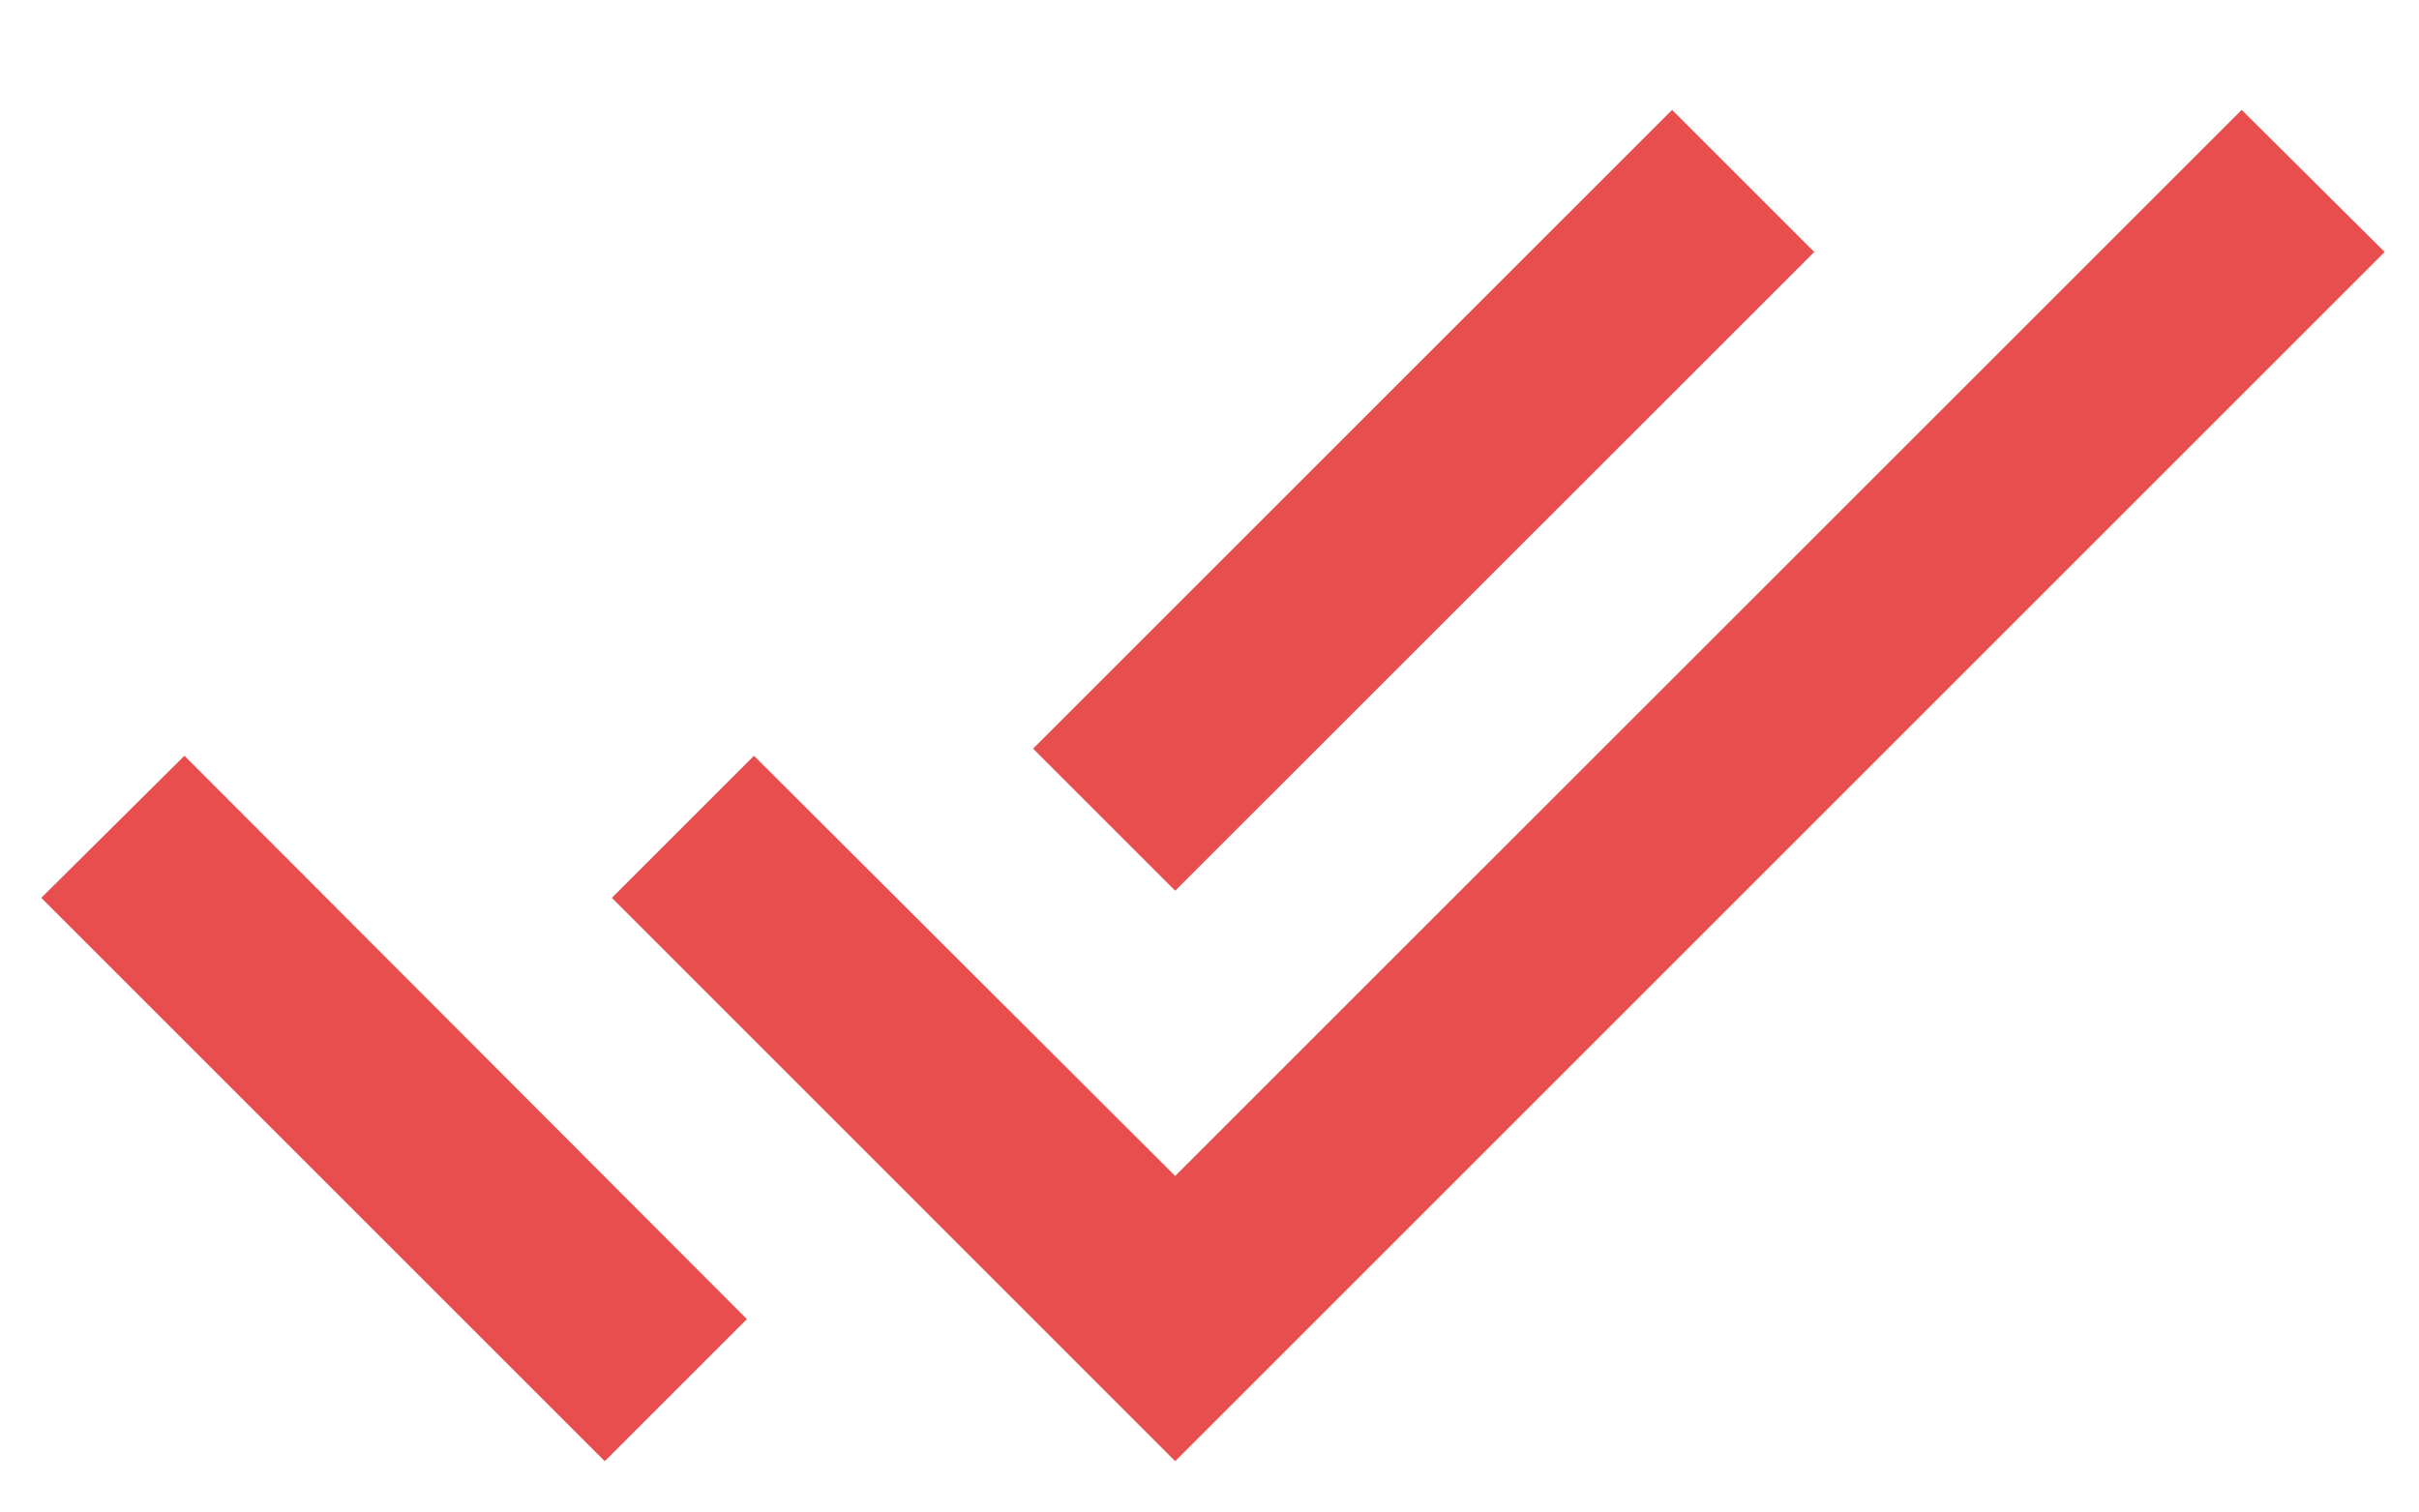
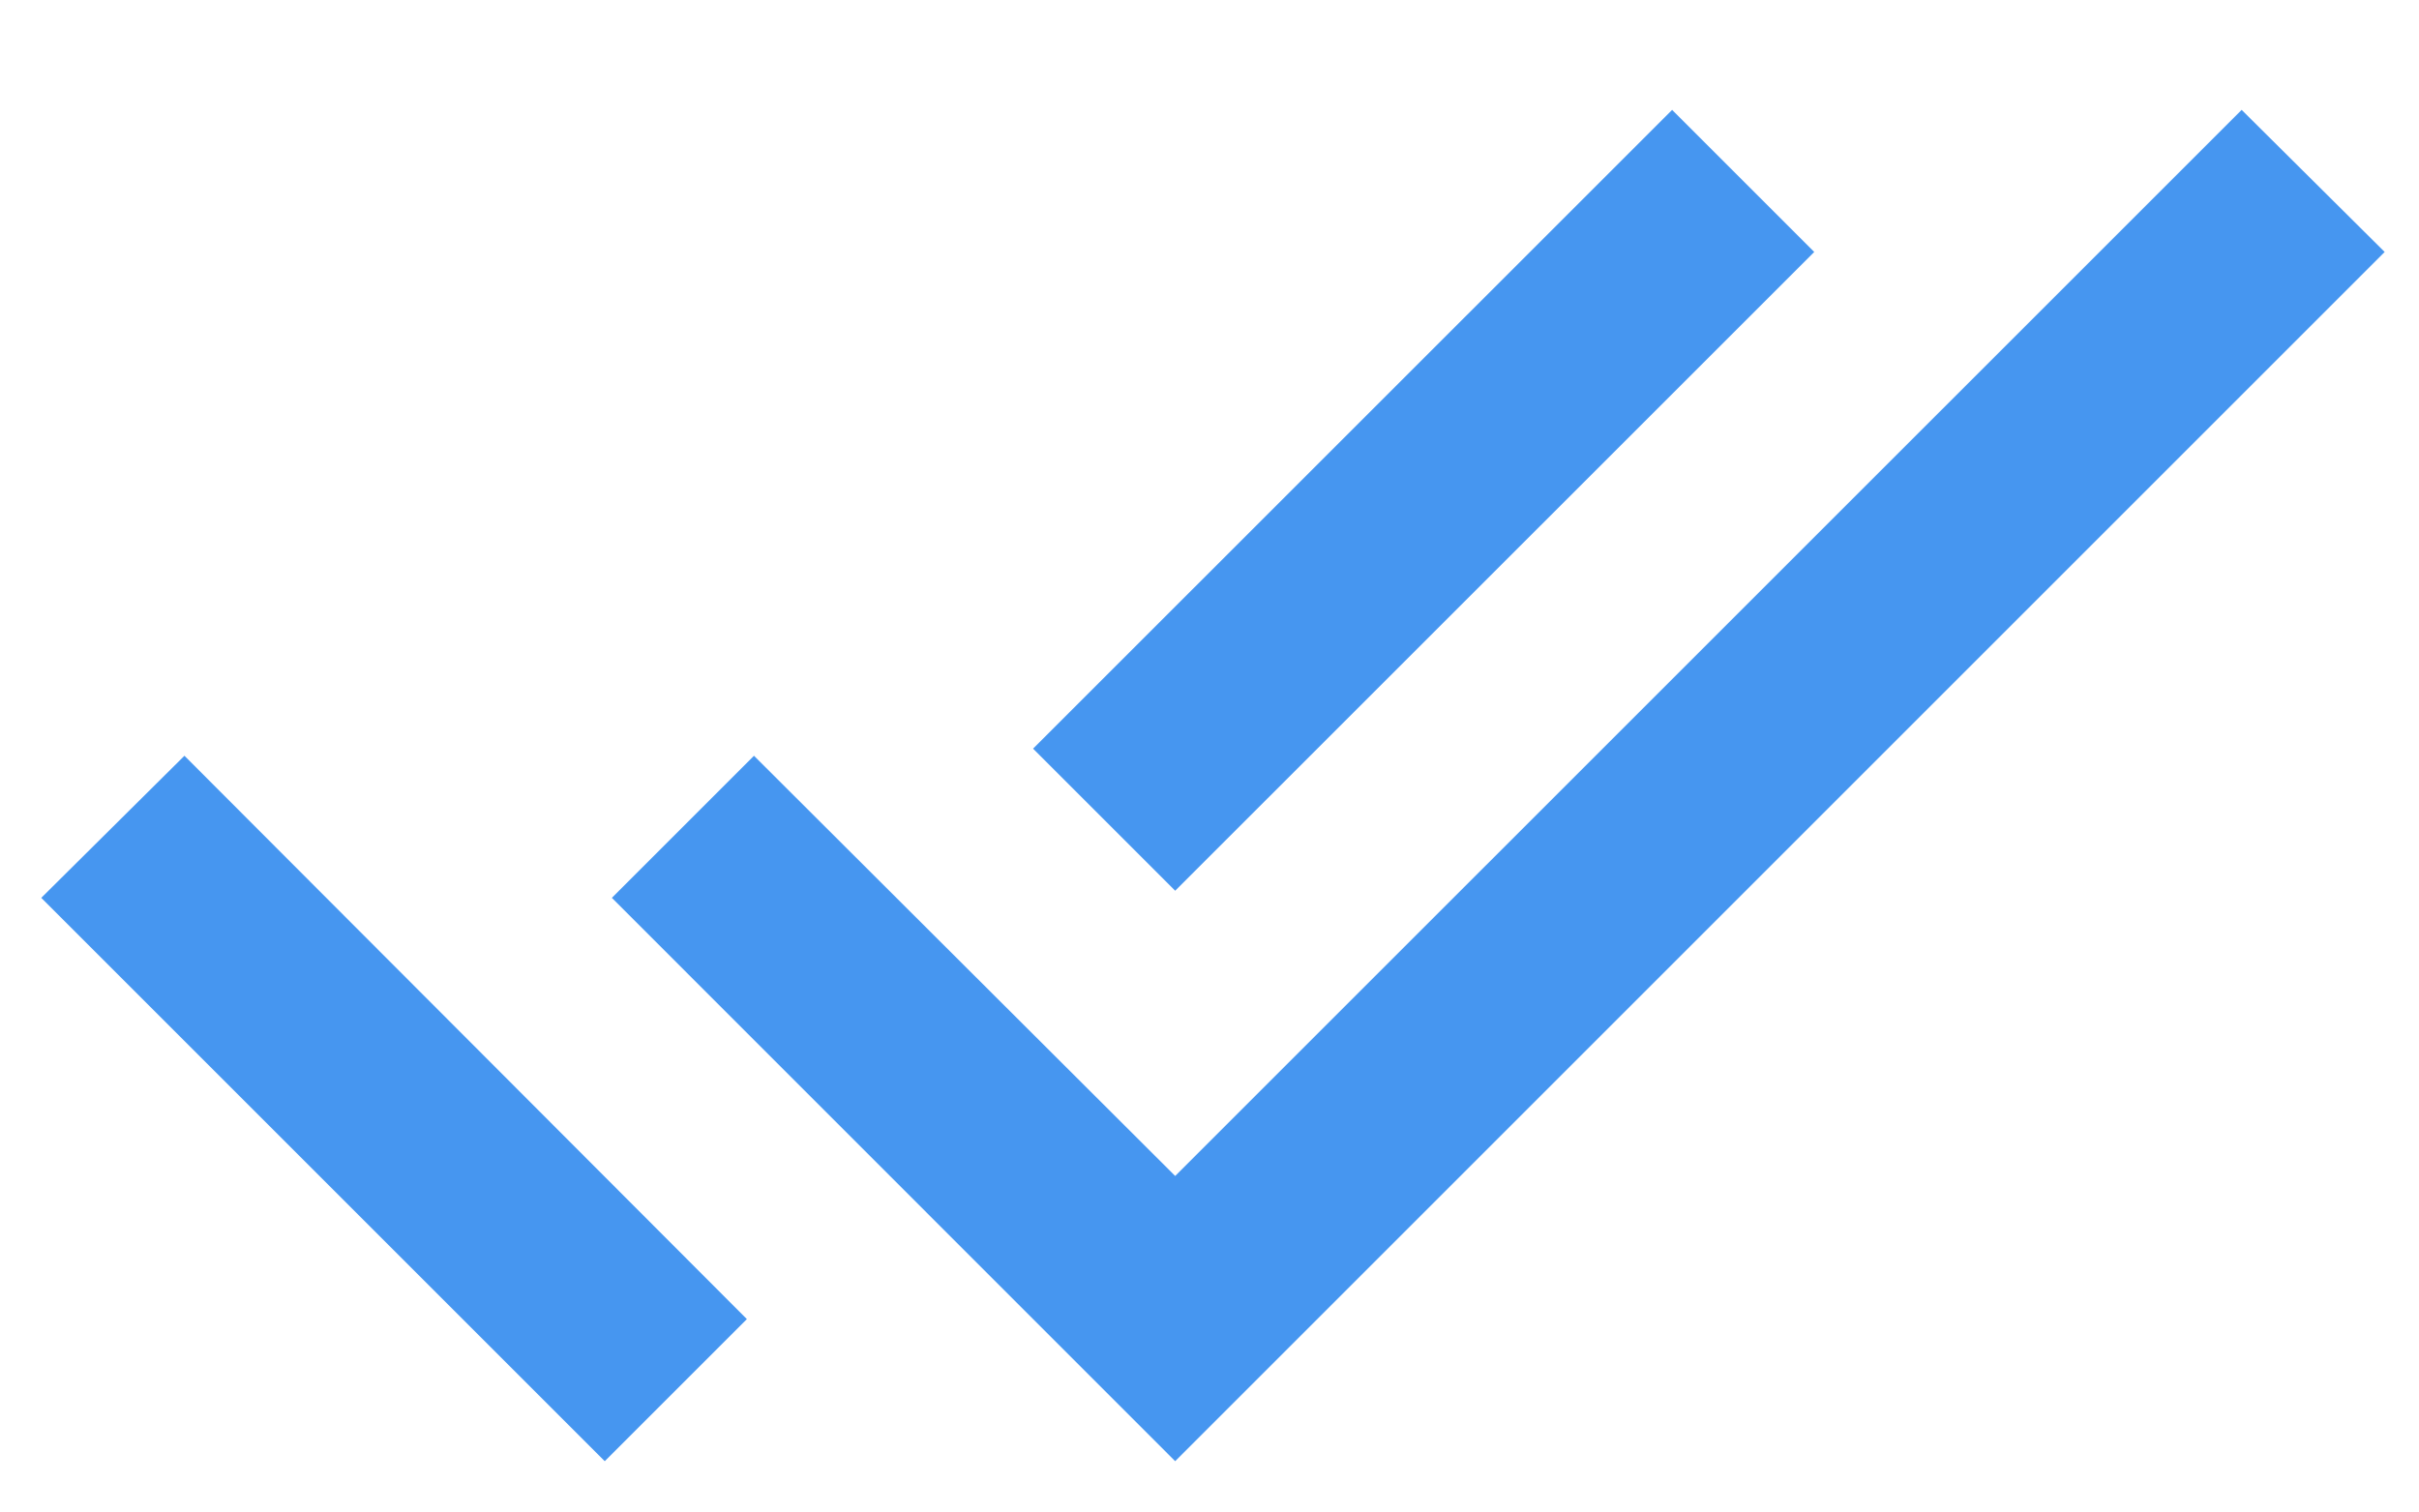
<svg xmlns="http://www.w3.org/2000/svg" width="16" height="10" viewBox="0 0 16 10" fill="none">
-   <path fill-rule="evenodd" clip-rule="evenodd" d="M14.827 0.727L7.773 7.78L4.987 5L4.047 5.94L7.773 9.667L15.773 1.667L14.827 0.727ZM12 1.667L11.06 0.727L6.833 4.953L7.773 5.893L12 1.667ZM4 9.667L0.273 5.94L1.22 5L4.94 8.727L4 9.667Z" fill="#E84E4E" />
+   <path fill-rule="evenodd" clip-rule="evenodd" d="M14.827 0.727L7.773 7.78L4.987 5L4.047 5.94L7.773 9.667L15.773 1.667L14.827 0.727ZM12 1.667L11.06 0.727L6.833 4.953L7.773 5.893L12 1.667ZM4 9.667L0.273 5.94L1.22 5L4.94 8.727L4 9.667Z" fill="#4696F0" />
</svg>
